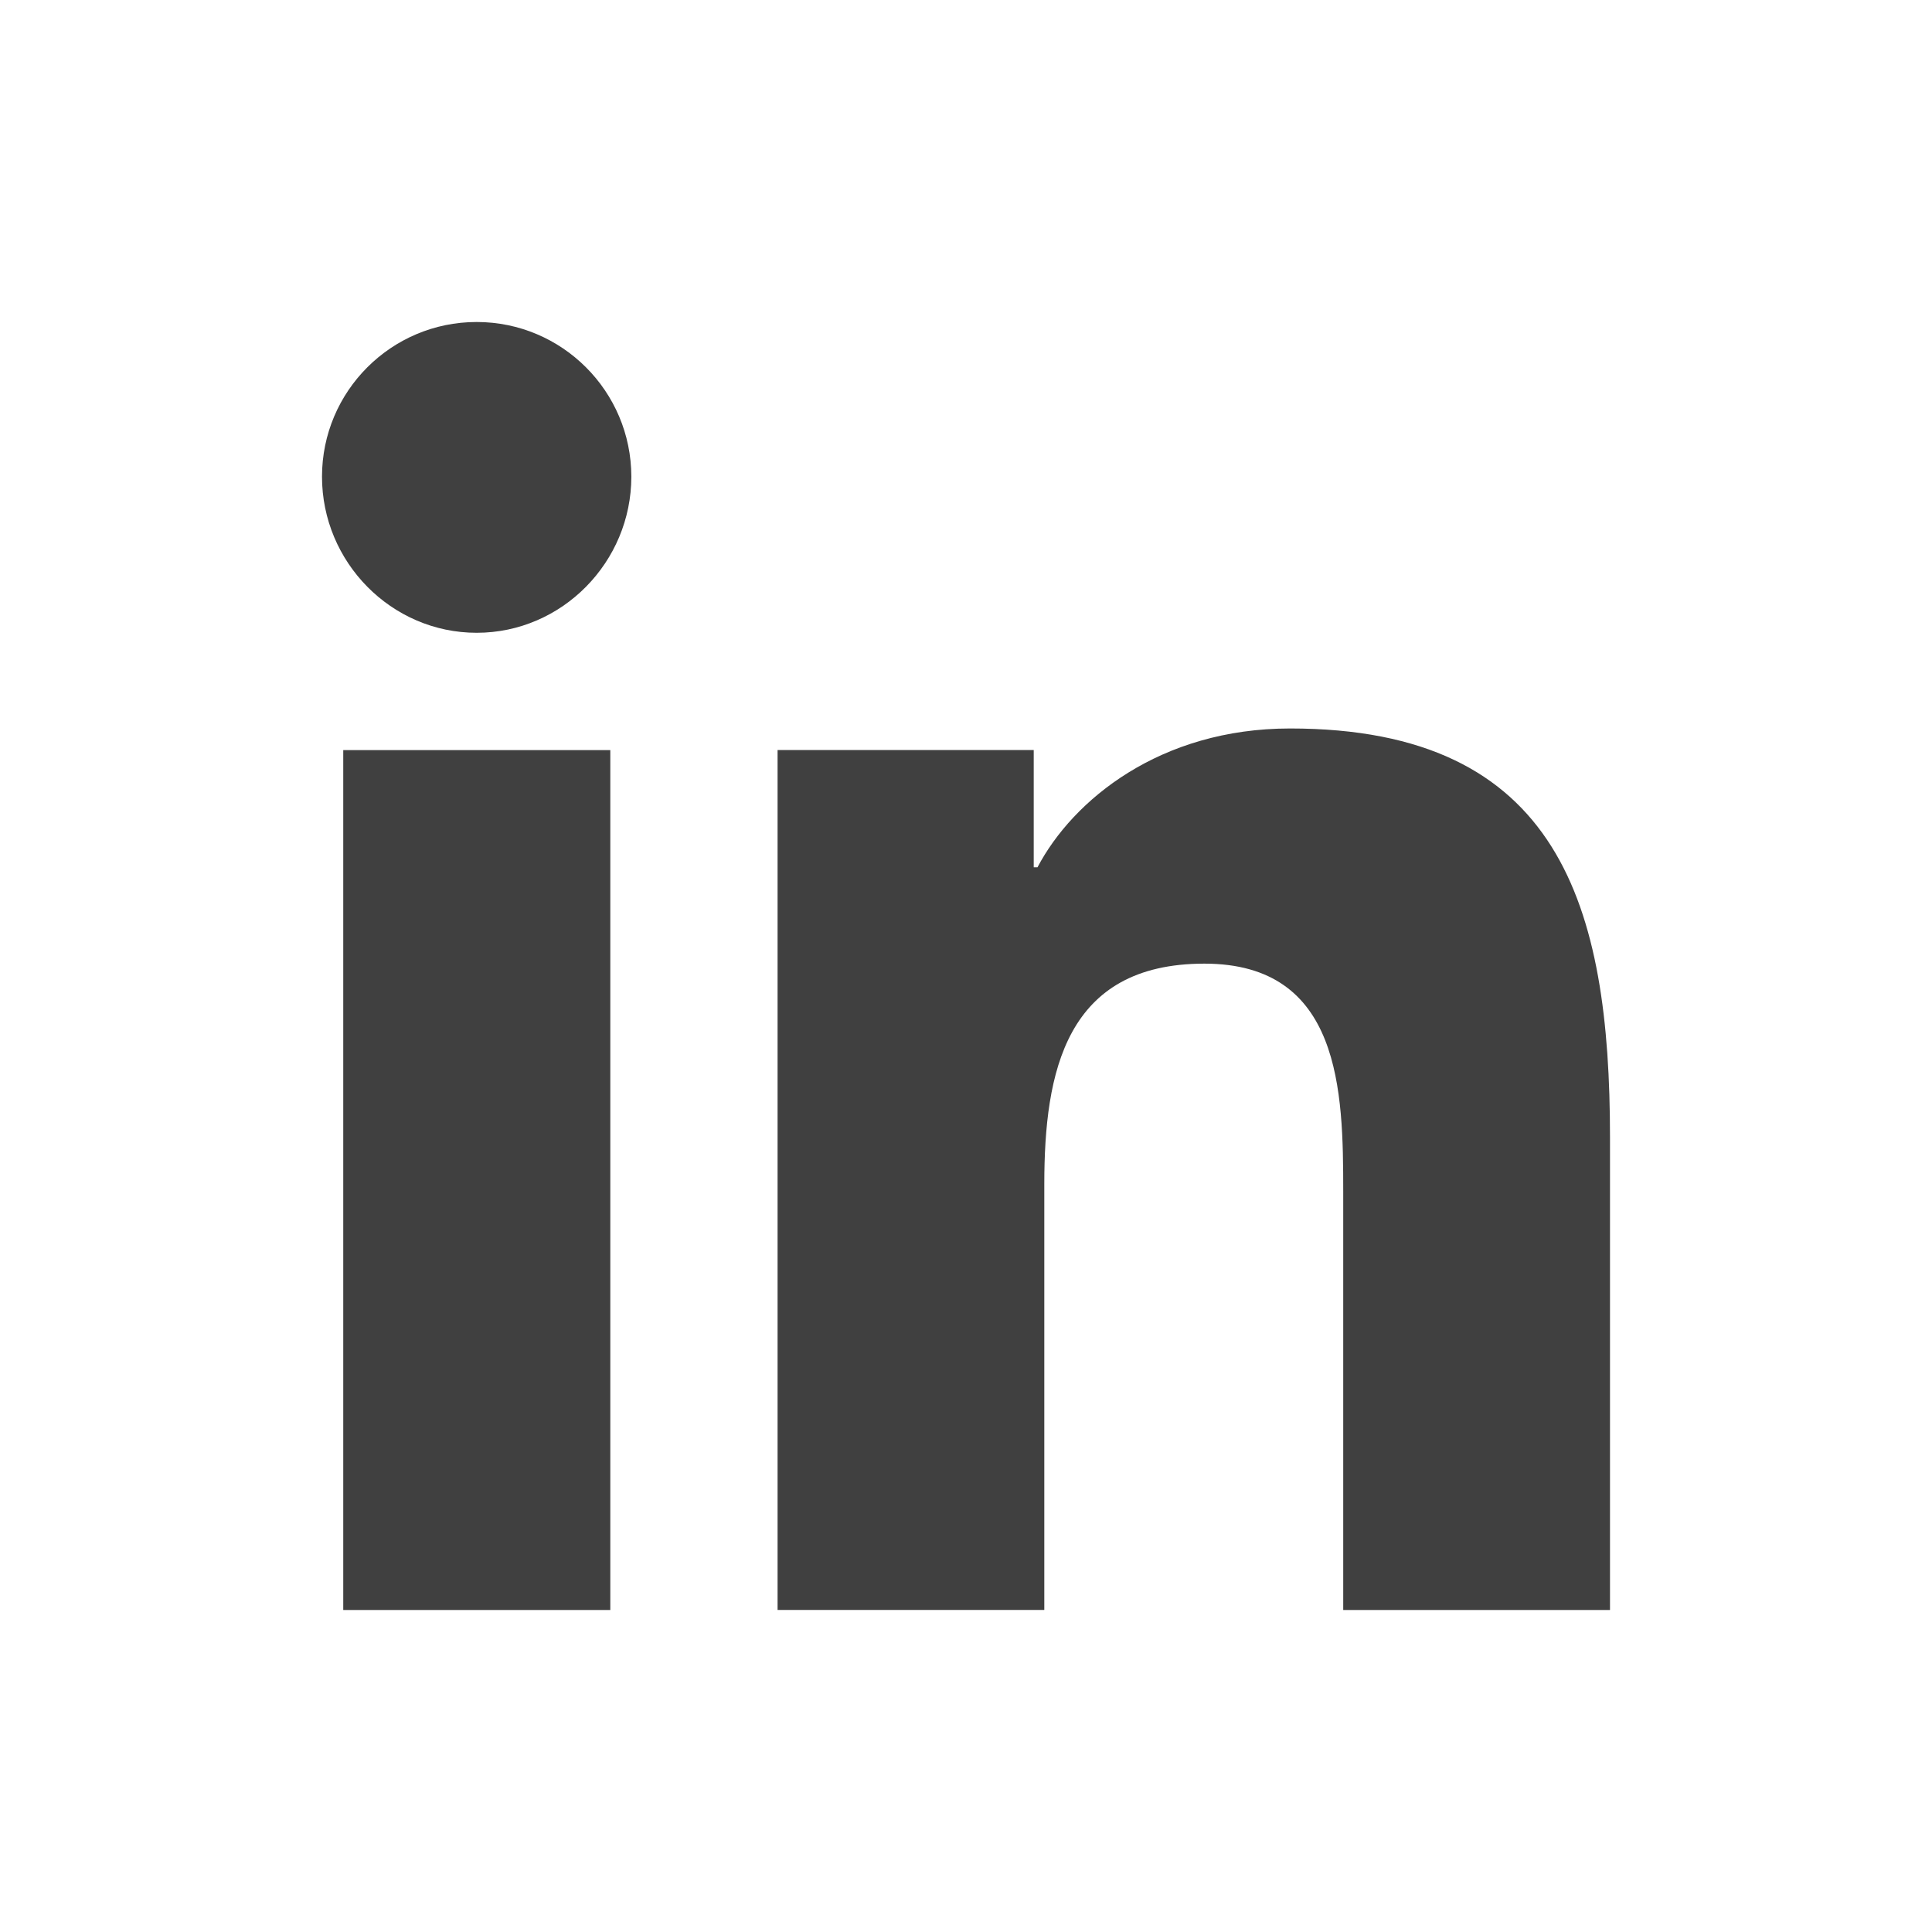
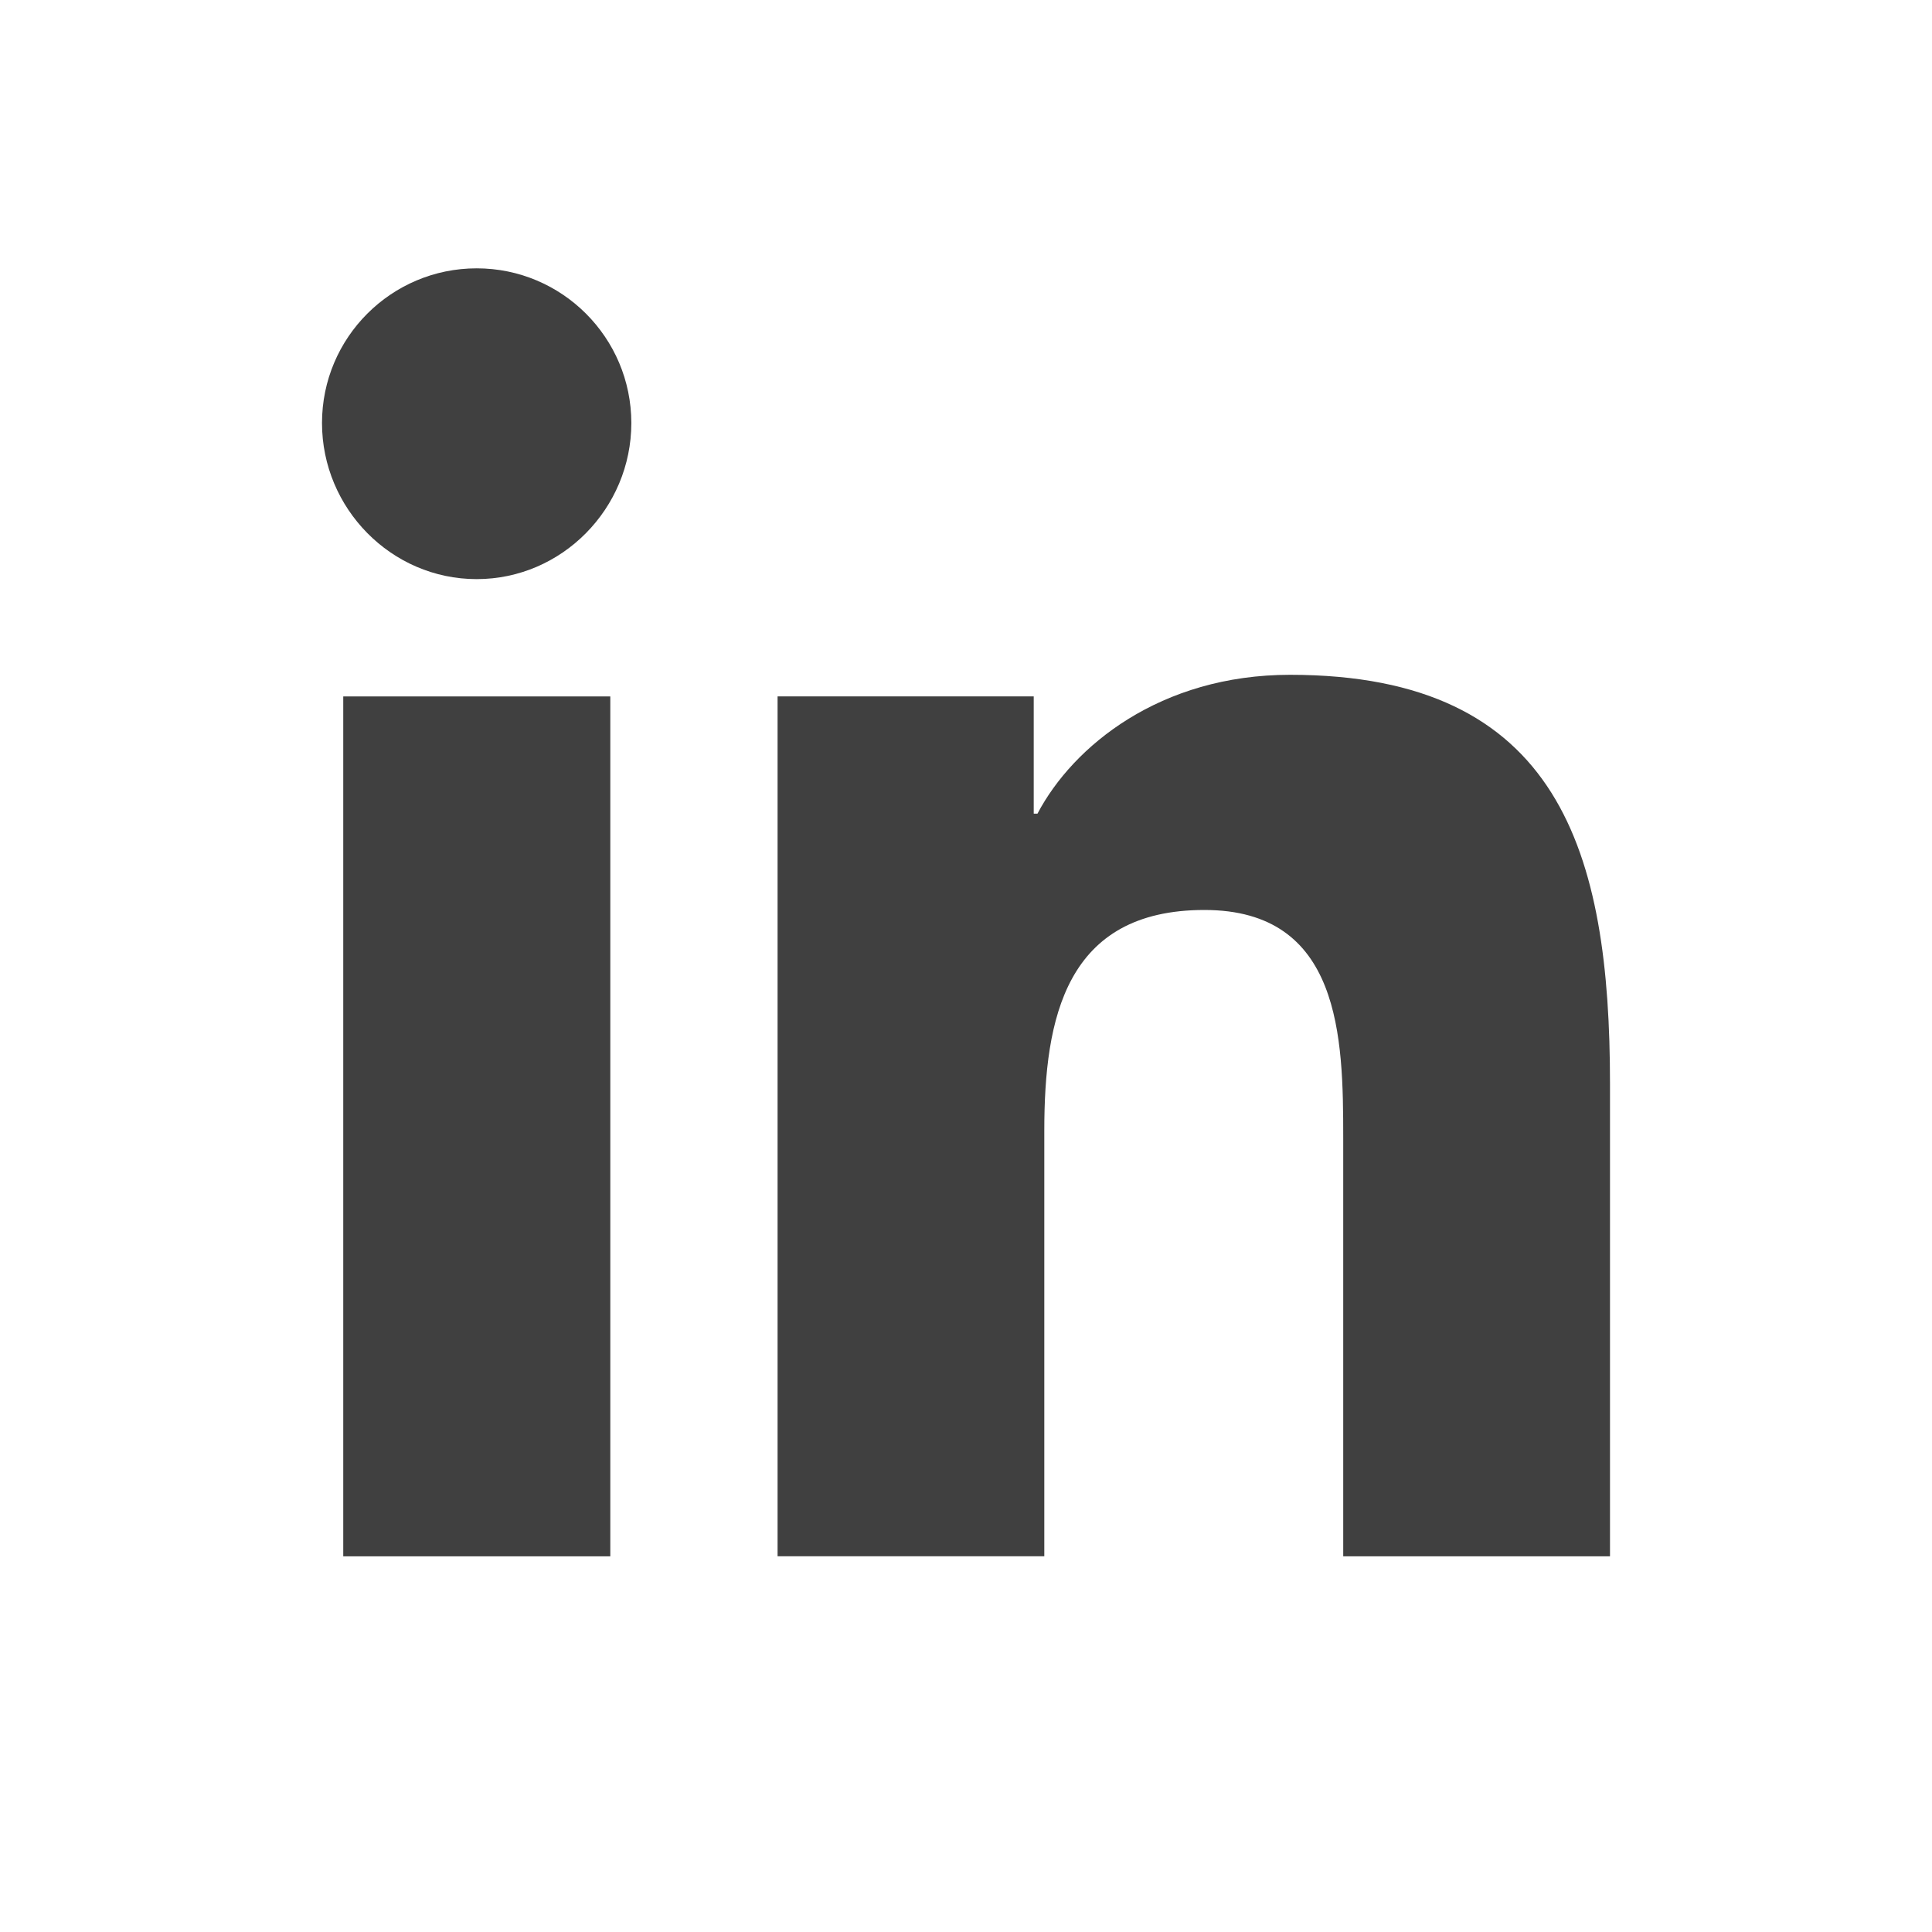
<svg xmlns="http://www.w3.org/2000/svg" width="36" height="36" viewBox="0 0 36 36" fill="none">
-   <path d="M29.994 30V29.999H30V21.197C30 16.891 29.073 13.574 24.039 13.574C21.619 13.574 19.995 14.902 19.332 16.161H19.262V13.976H14.489V29.999H19.459V22.065C19.459 19.976 19.855 17.956 22.442 17.956C24.991 17.956 25.029 20.34 25.029 22.199V30H29.994Z" fill="#404040" />
-   <path d="M6.396 13.977H11.372V30H6.396V13.977Z" fill="#404040" />
-   <path d="M8.882 6C7.291 6 6 7.291 6 8.882C6 10.473 7.291 11.791 8.882 11.791C10.473 11.791 11.764 10.473 11.764 8.882C11.763 7.291 10.472 6 8.882 6V6Z" fill="#404040" />
+   <path d="M29.994 29V28.999H30V20.197C30 15.891 29.073 12.574 24.039 12.574C21.619 12.574 19.995 13.902 19.332 15.161H19.262V12.976H14.489V28.999H19.459V21.065C19.459 18.976 19.855 16.956 22.442 16.956C24.991 16.956 25.029 19.34 25.029 21.199V29H29.994Z" fill="#404040" />
+   <path d="M6.396 12.977H11.372V29H6.396V12.977Z" fill="#404040" />
+   <path d="M8.882 5C7.291 5 6 6.291 6 7.882C6 9.473 7.291 10.791 8.882 10.791C10.473 10.791 11.764 9.473 11.764 7.882C11.763 6.291 10.472 5 8.882 5V5Z" fill="#404040" />
</svg>
